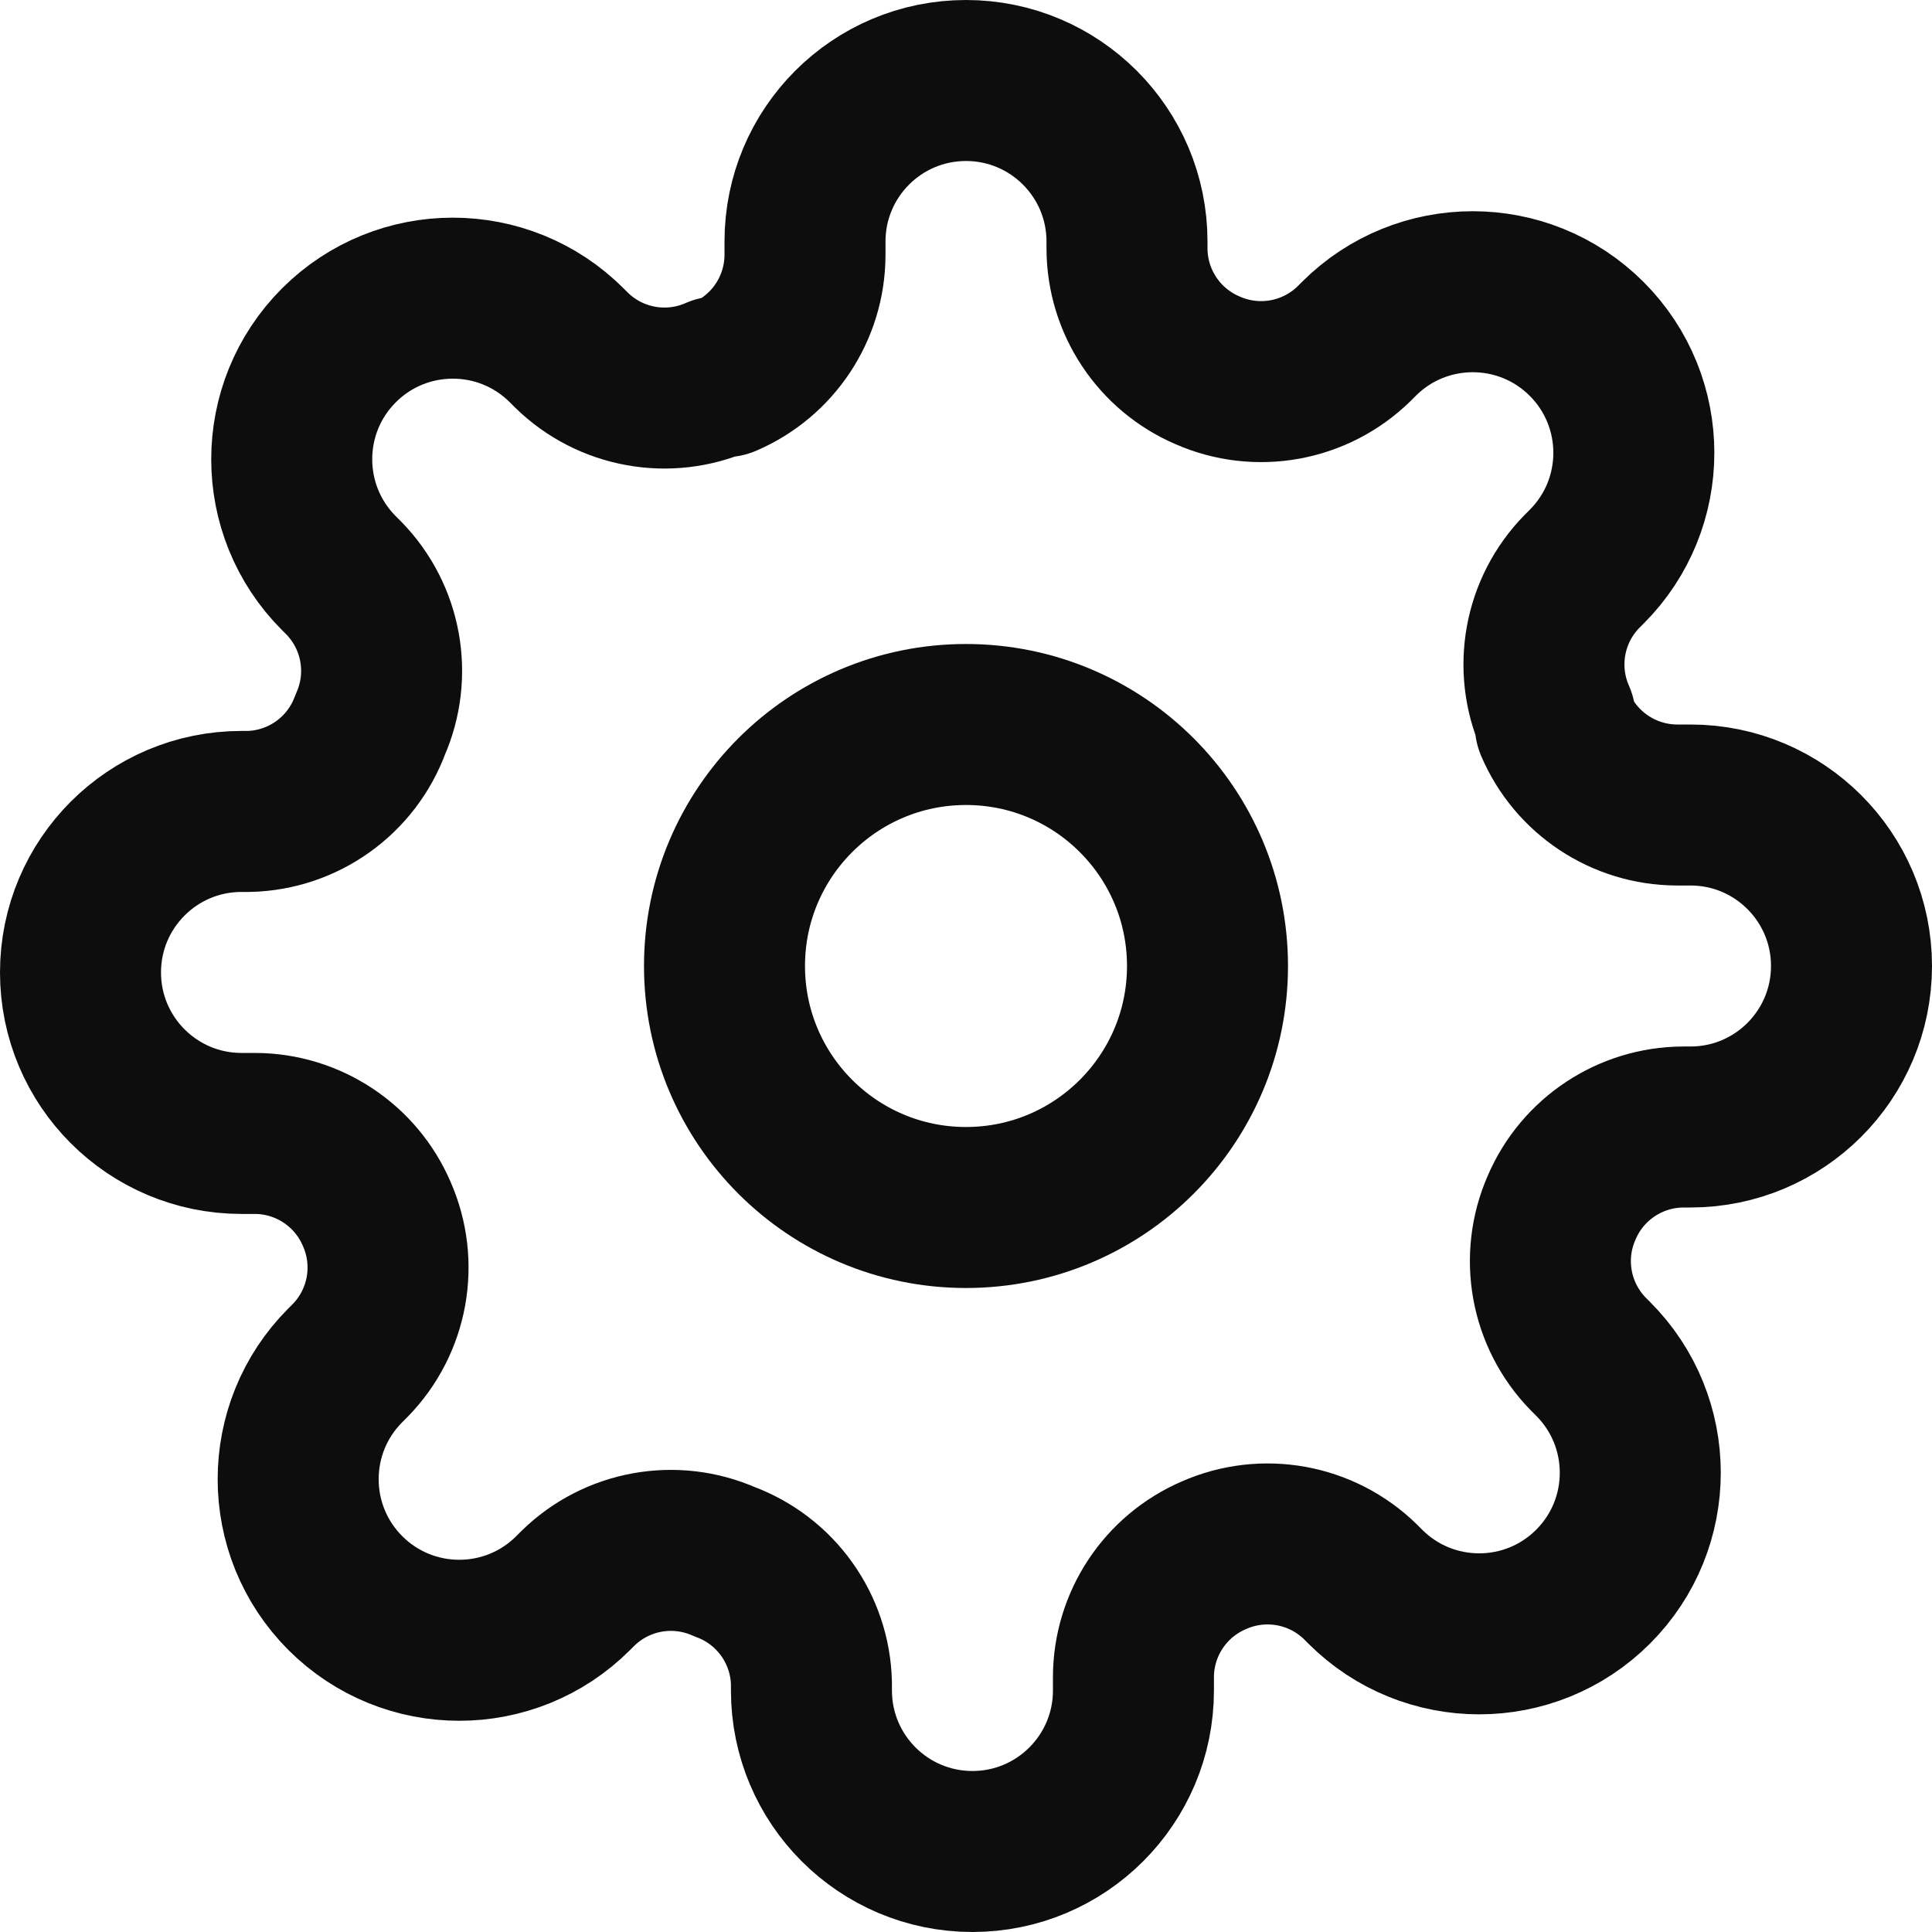
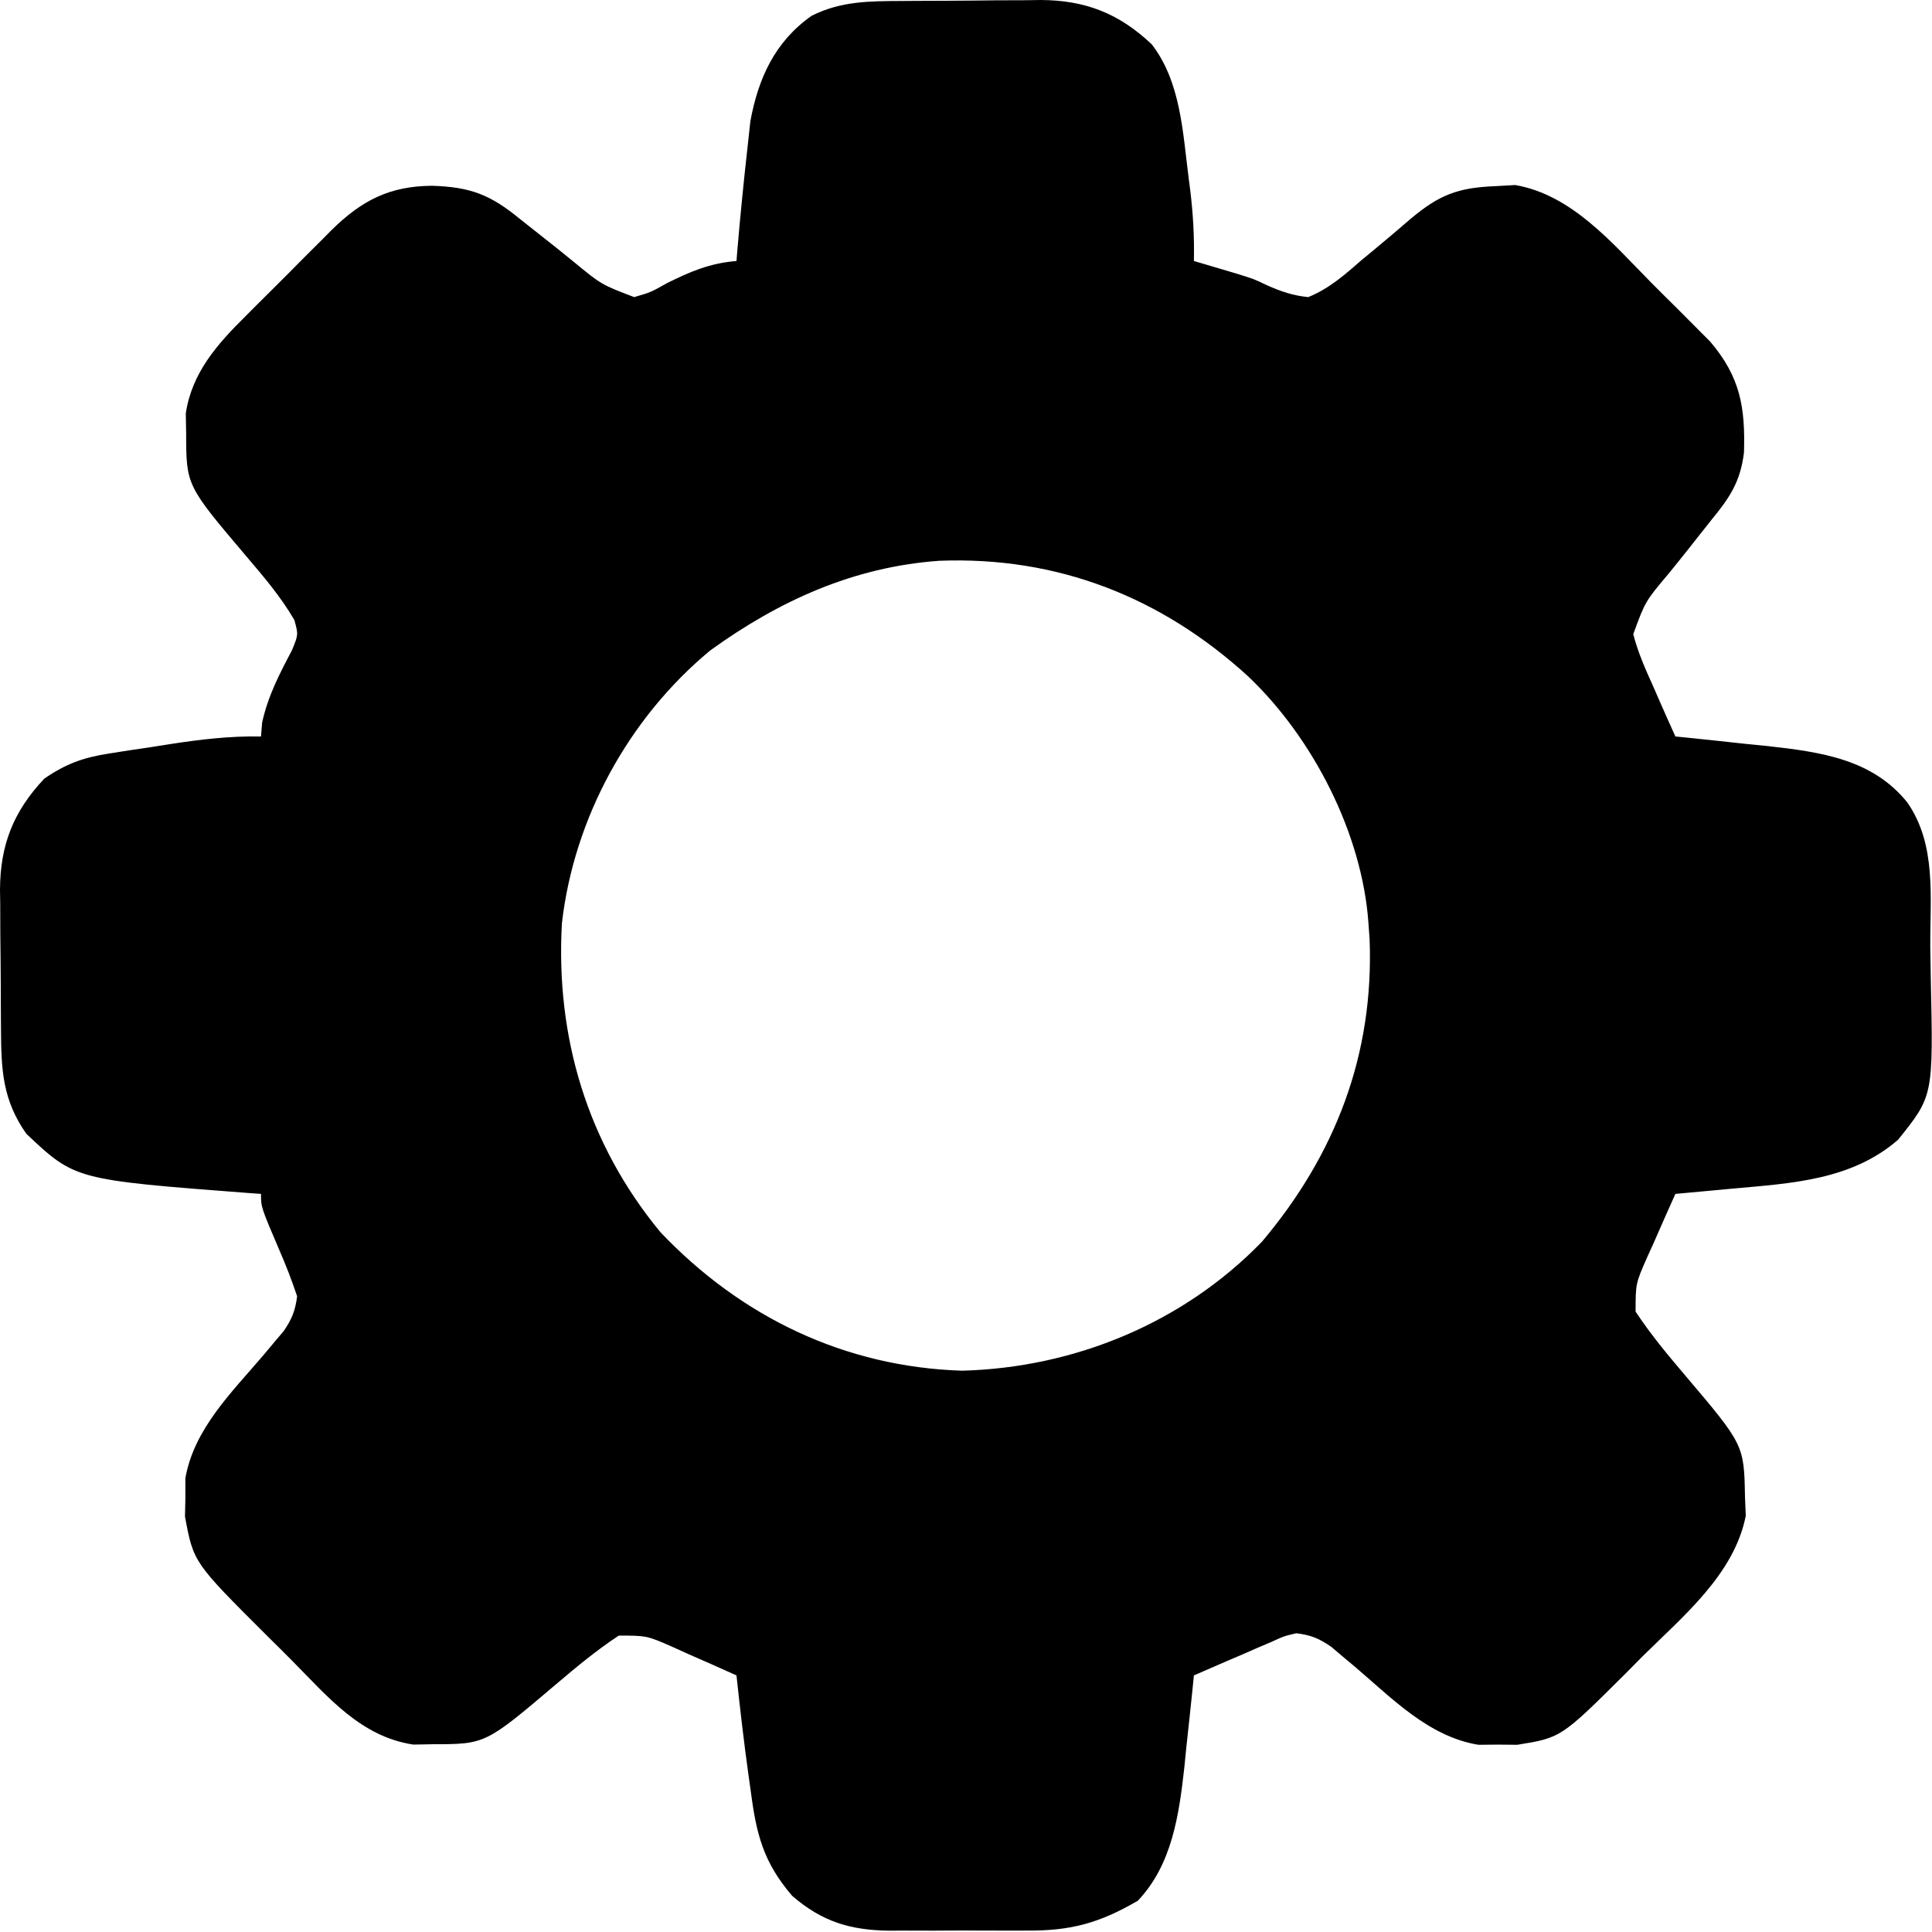
- <svg xmlns="http://www.w3.org/2000/svg" width="24" height="24" viewBox="0 0 24 24" fill="none" stroke="#0d0d0d" stroke-width="2" stroke-linecap="round" stroke-linejoin="round">
-   <circle cx="12" cy="12" r="3" />
-   <path d="M19.4 15a1.65 1.65 0 0 0 .33 1.82l.06.06a2 2 0 1 1-2.83 2.83l-.06-.06a1.65 1.65 0 0 0-1.82-.33 1.65 1.65 0 0 0-1 1.51V21a2 2 0 0 1-4 0v-.09A1.65 1.65 0 0 0 9 19.4a1.65 1.65 0 0 0-1.82.33l-.06.06a2 2 0 1 1-2.83-2.83l.06-.06a1.65 1.65 0 0 0 .33-1.82 1.65 1.65 0 0 0-1.51-1H3a2 2 0 0 1 0-4h.09A1.65 1.65 0 0 0 4.6 9a1.65 1.65 0 0 0-.33-1.82l-.06-.06a2 2 0 1 1 2.83-2.83l.06.06a1.65 1.65 0 0 0 1.82.33H9a1.65 1.65 0 0 0 1-1.51V3a2 2 0 0 1 4 0v.09a1.65 1.65 0 0 0 1 1.51 1.65 1.65 0 0 0 1.82-.33l.06-.06a2 2 0 1 1 2.83 2.83l-.06.06a1.65 1.65 0 0 0-.33 1.82V9a1.65 1.65 0 0 0 1.51 1H21a2 2 0 0 1 0 4h-.09a1.65 1.65 0 0 0-1.51 1z" />
+ <svg xmlns="http://www.w3.org/2000/svg" width="321" height="321" viewBox="0 0 321 321" fill="none">
+   <path d="M172.881 0C180.281 0.03 185.881 2.186 191.365 7.365C196.185 13.614 196.512 21.969 197.49 29.553C197.622 30.568 197.622 30.569 197.756 31.605C198.235 35.548 198.452 39.394 198.365 43.365L200.236 43.916L205.299 45.416C208.365 46.365 208.366 46.365 210.414 47.353C212.813 48.415 214.749 49.106 217.365 49.365C220.803 47.96 223.345 45.74 226.115 43.303L228.322 41.484C230.358 39.801 232.364 38.089 234.365 36.365C239.153 32.351 242.236 31.172 248.49 30.928L251.748 30.744C261.138 32.356 267.842 40.366 274.279 46.888C275.749 48.373 277.234 49.843 278.721 51.31C279.673 52.265 280.625 53.221 281.576 54.178C282.849 55.456 282.85 55.456 284.148 56.76C289.157 62.645 289.989 67.68 289.76 75.205C289.156 80.043 287.416 82.653 284.365 86.365C282.964 88.127 281.57 89.894 280.177 91.662C279.194 92.901 278.203 94.133 277.2 95.356C273.367 99.907 273.366 99.906 271.365 105.365C272.164 108.455 273.419 111.28 274.74 114.178L275.779 116.566C276.626 118.506 277.493 120.437 278.365 122.365C279.423 122.47 279.423 122.47 280.502 122.577C283.75 122.908 286.995 123.262 290.24 123.615L293.6 123.947C302.44 124.935 311.111 126.092 316.928 133.365C321.801 140.434 320.659 149.12 320.716 157.354C320.732 159.101 320.76 160.849 320.798 162.596C321.222 182.082 321.222 182.082 315.365 189.365C307.636 196.095 297.636 196.61 287.803 197.49L285.035 197.752C282.812 197.961 280.589 198.166 278.365 198.365C277.135 201.086 275.931 203.815 274.74 206.553L273.678 208.883C271.756 213.256 271.756 213.256 271.752 217.92C274.181 221.602 276.949 224.944 279.803 228.303C289.77 240.046 289.77 240.046 289.928 248.678L290.057 251.854C288.15 261.538 279.67 268.52 272.928 275.178L270.152 277.988C259.379 288.715 259.379 288.715 252.084 289.896L248.865 289.865L245.646 289.896C237.371 288.557 231.237 282.13 225.062 276.879L223.01 275.166C222.405 274.652 221.8 274.138 221.177 273.608C219.159 272.224 217.795 271.647 215.365 271.365C213.302 271.853 213.301 271.853 211.256 272.799L208.971 273.766L206.615 274.803L204.213 275.828C202.259 276.664 200.312 277.513 198.365 278.365C198.295 279.07 198.225 279.776 198.153 280.502C197.822 283.75 197.469 286.995 197.115 290.24L196.783 293.6C195.895 301.545 194.744 309.804 189.053 315.803C182.666 319.516 177.924 320.821 170.615 320.764C169.798 320.767 168.981 320.77 168.14 320.772C166.422 320.774 164.704 320.769 162.986 320.757C160.373 320.741 157.76 320.756 155.146 320.775C153.469 320.773 151.792 320.77 150.115 320.764C149.342 320.77 148.569 320.776 147.772 320.782C141.303 320.699 136.627 319.318 131.615 314.99C126.82 309.396 125.672 304.77 124.74 297.615L124.373 295.021C123.601 289.48 122.962 283.928 122.365 278.365C119.644 277.135 116.916 275.931 114.178 274.74L111.848 273.678C107.475 271.756 107.475 271.756 102.811 271.752C99.129 274.181 95.787 276.949 92.428 279.803C80.658 289.792 80.658 289.792 71.928 289.803L68.682 289.861C60.02 288.566 54.603 282.071 48.713 276.104C47.247 274.622 45.766 273.157 44.283 271.693C32.153 259.599 32.153 259.599 30.736 251.986L30.803 248.803L30.799 245.611C32.24 237.354 38.595 231.244 43.852 225.062L45.565 223.01C46.078 222.405 46.593 221.8 47.122 221.177C48.498 219.173 49.065 217.774 49.365 215.365C48.477 212.731 47.538 210.276 46.428 207.74C43.365 200.57 43.365 200.569 43.365 198.365L41.268 198.217C12.466 196.016 12.466 196.016 4.365 188.365C0.392 182.689 0.199 177.69 0.162 170.908C0.154 169.677 0.153 169.676 0.145 168.42C0.135 166.684 0.129 164.949 0.125 163.213C0.115 160.573 0.084 157.933 0.053 155.293C0.046 153.602 0.041 151.911 0.037 150.221C0.025 149.438 0.013 148.656 0 147.85C0.03 140.449 2.186 134.849 7.365 129.365C10.924 126.912 13.855 125.855 18.111 125.197L21.398 124.68L24.803 124.178L28.195 123.641C33.315 122.854 38.175 122.27 43.365 122.365L43.553 120.053C44.529 115.624 46.398 112.047 48.502 108.049C49.576 105.448 49.576 105.448 48.912 103.021C46.654 99.145 43.827 95.84 40.928 92.428C30.938 80.658 30.938 80.658 30.928 71.928L30.869 68.682C31.877 61.942 36.078 57.195 40.795 52.537C41.308 52.022 41.82 51.506 42.349 50.975C43.426 49.895 44.507 48.82 45.592 47.748C47.24 46.116 48.871 44.468 50.502 42.818C51.557 41.765 52.613 40.713 53.67 39.662C54.392 38.931 54.392 38.931 55.129 38.185C60.135 33.28 64.722 30.933 71.74 30.865C78.168 31.061 81.474 32.346 86.365 36.365C88.127 37.766 89.894 39.161 91.662 40.554C92.901 41.536 94.133 42.528 95.356 43.53C99.917 47.282 99.917 47.282 105.365 49.365C108.127 48.562 108.127 48.562 110.803 47.053C114.702 45.114 117.964 43.722 122.365 43.365L122.514 41.522C123.009 35.712 123.588 29.91 124.24 24.115L124.67 20.162C125.979 13.015 128.759 6.889 134.865 2.615C139.754 0.171 144.434 0.191 149.822 0.162C150.643 0.156 151.465 0.15 152.311 0.145C154.046 0.135 155.782 0.129 157.518 0.125C160.158 0.115 162.797 0.084 165.438 0.053C167.128 0.046 168.819 0.041 170.51 0.037C171.292 0.025 172.075 0.013 172.881 0ZM207.365 112.365C192.902 99.159 175.641 92.416 156.045 93.174C141.81 94.191 129.451 99.797 117.982 108.088C104.45 119.312 95.372 135.925 93.365 153.365C92.281 172.318 97.615 190.063 109.74 204.74C123.14 218.83 140.351 227.127 159.865 227.74C178.573 227.239 196.62 219.787 209.678 206.303C221.919 191.783 228.295 175.152 227.557 156.045L227.365 153.365C226.322 138.503 218.138 122.582 207.365 112.365Z" fill="currentColor" />
</svg>
